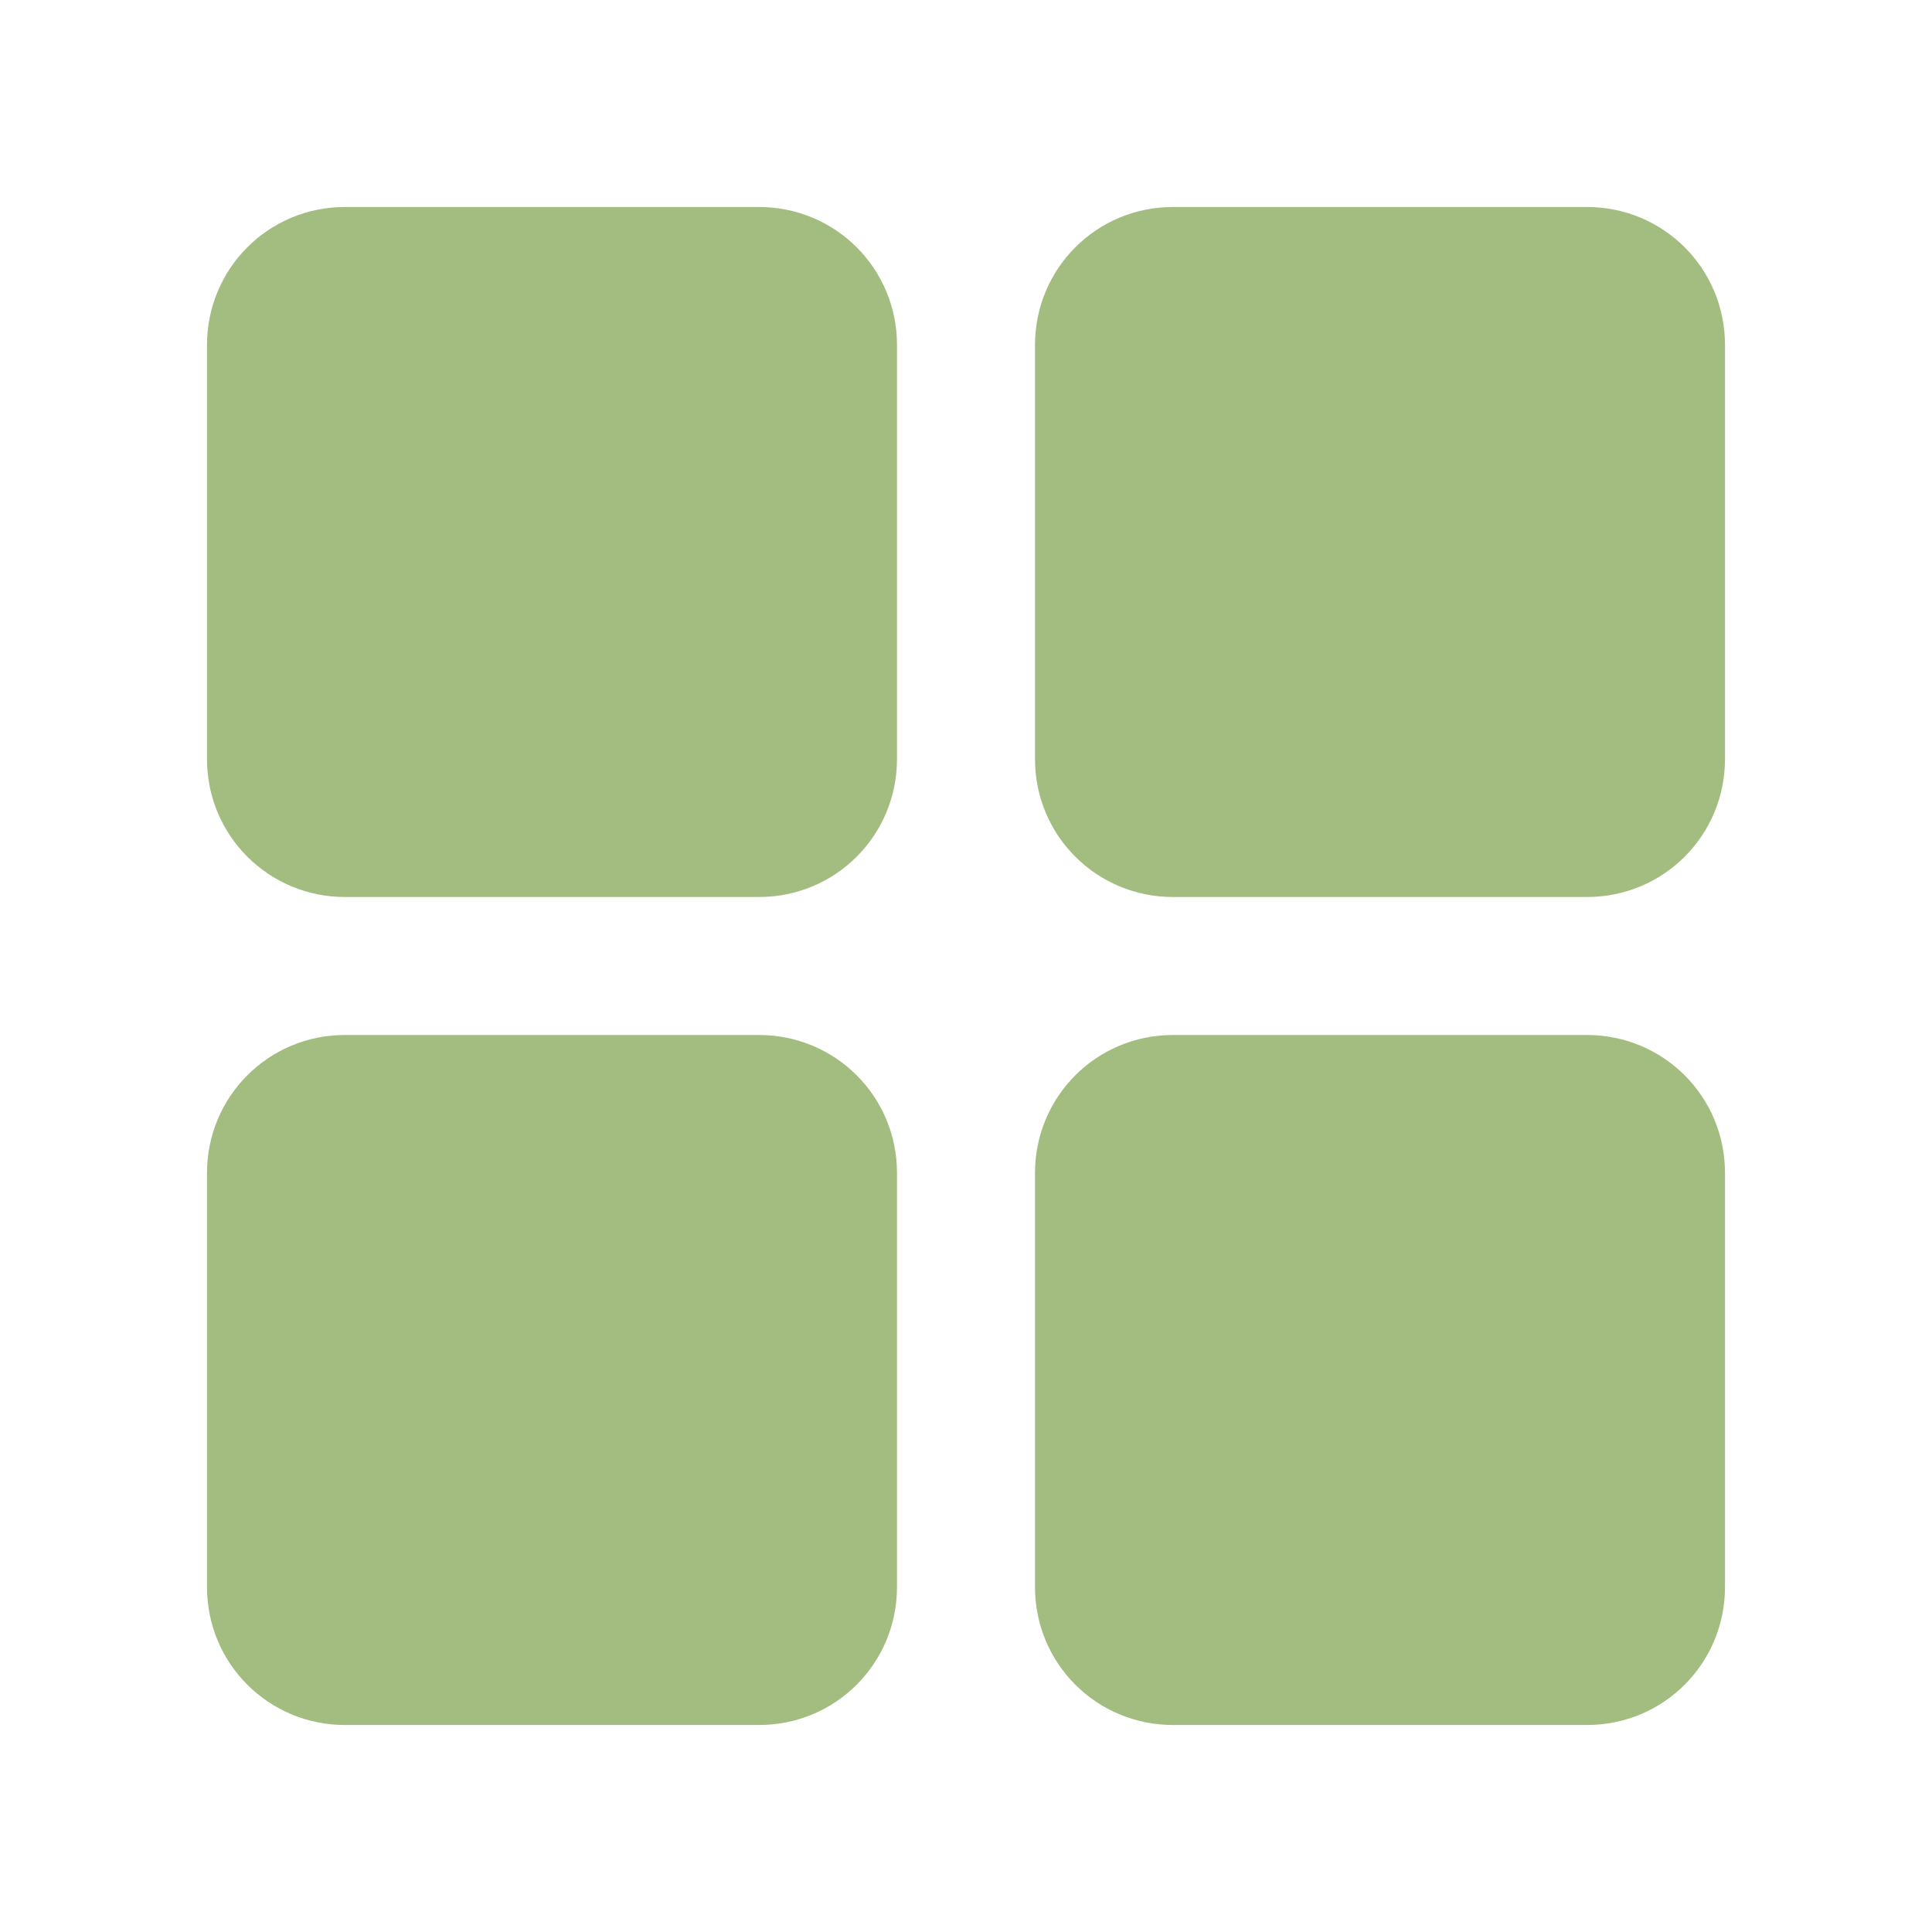
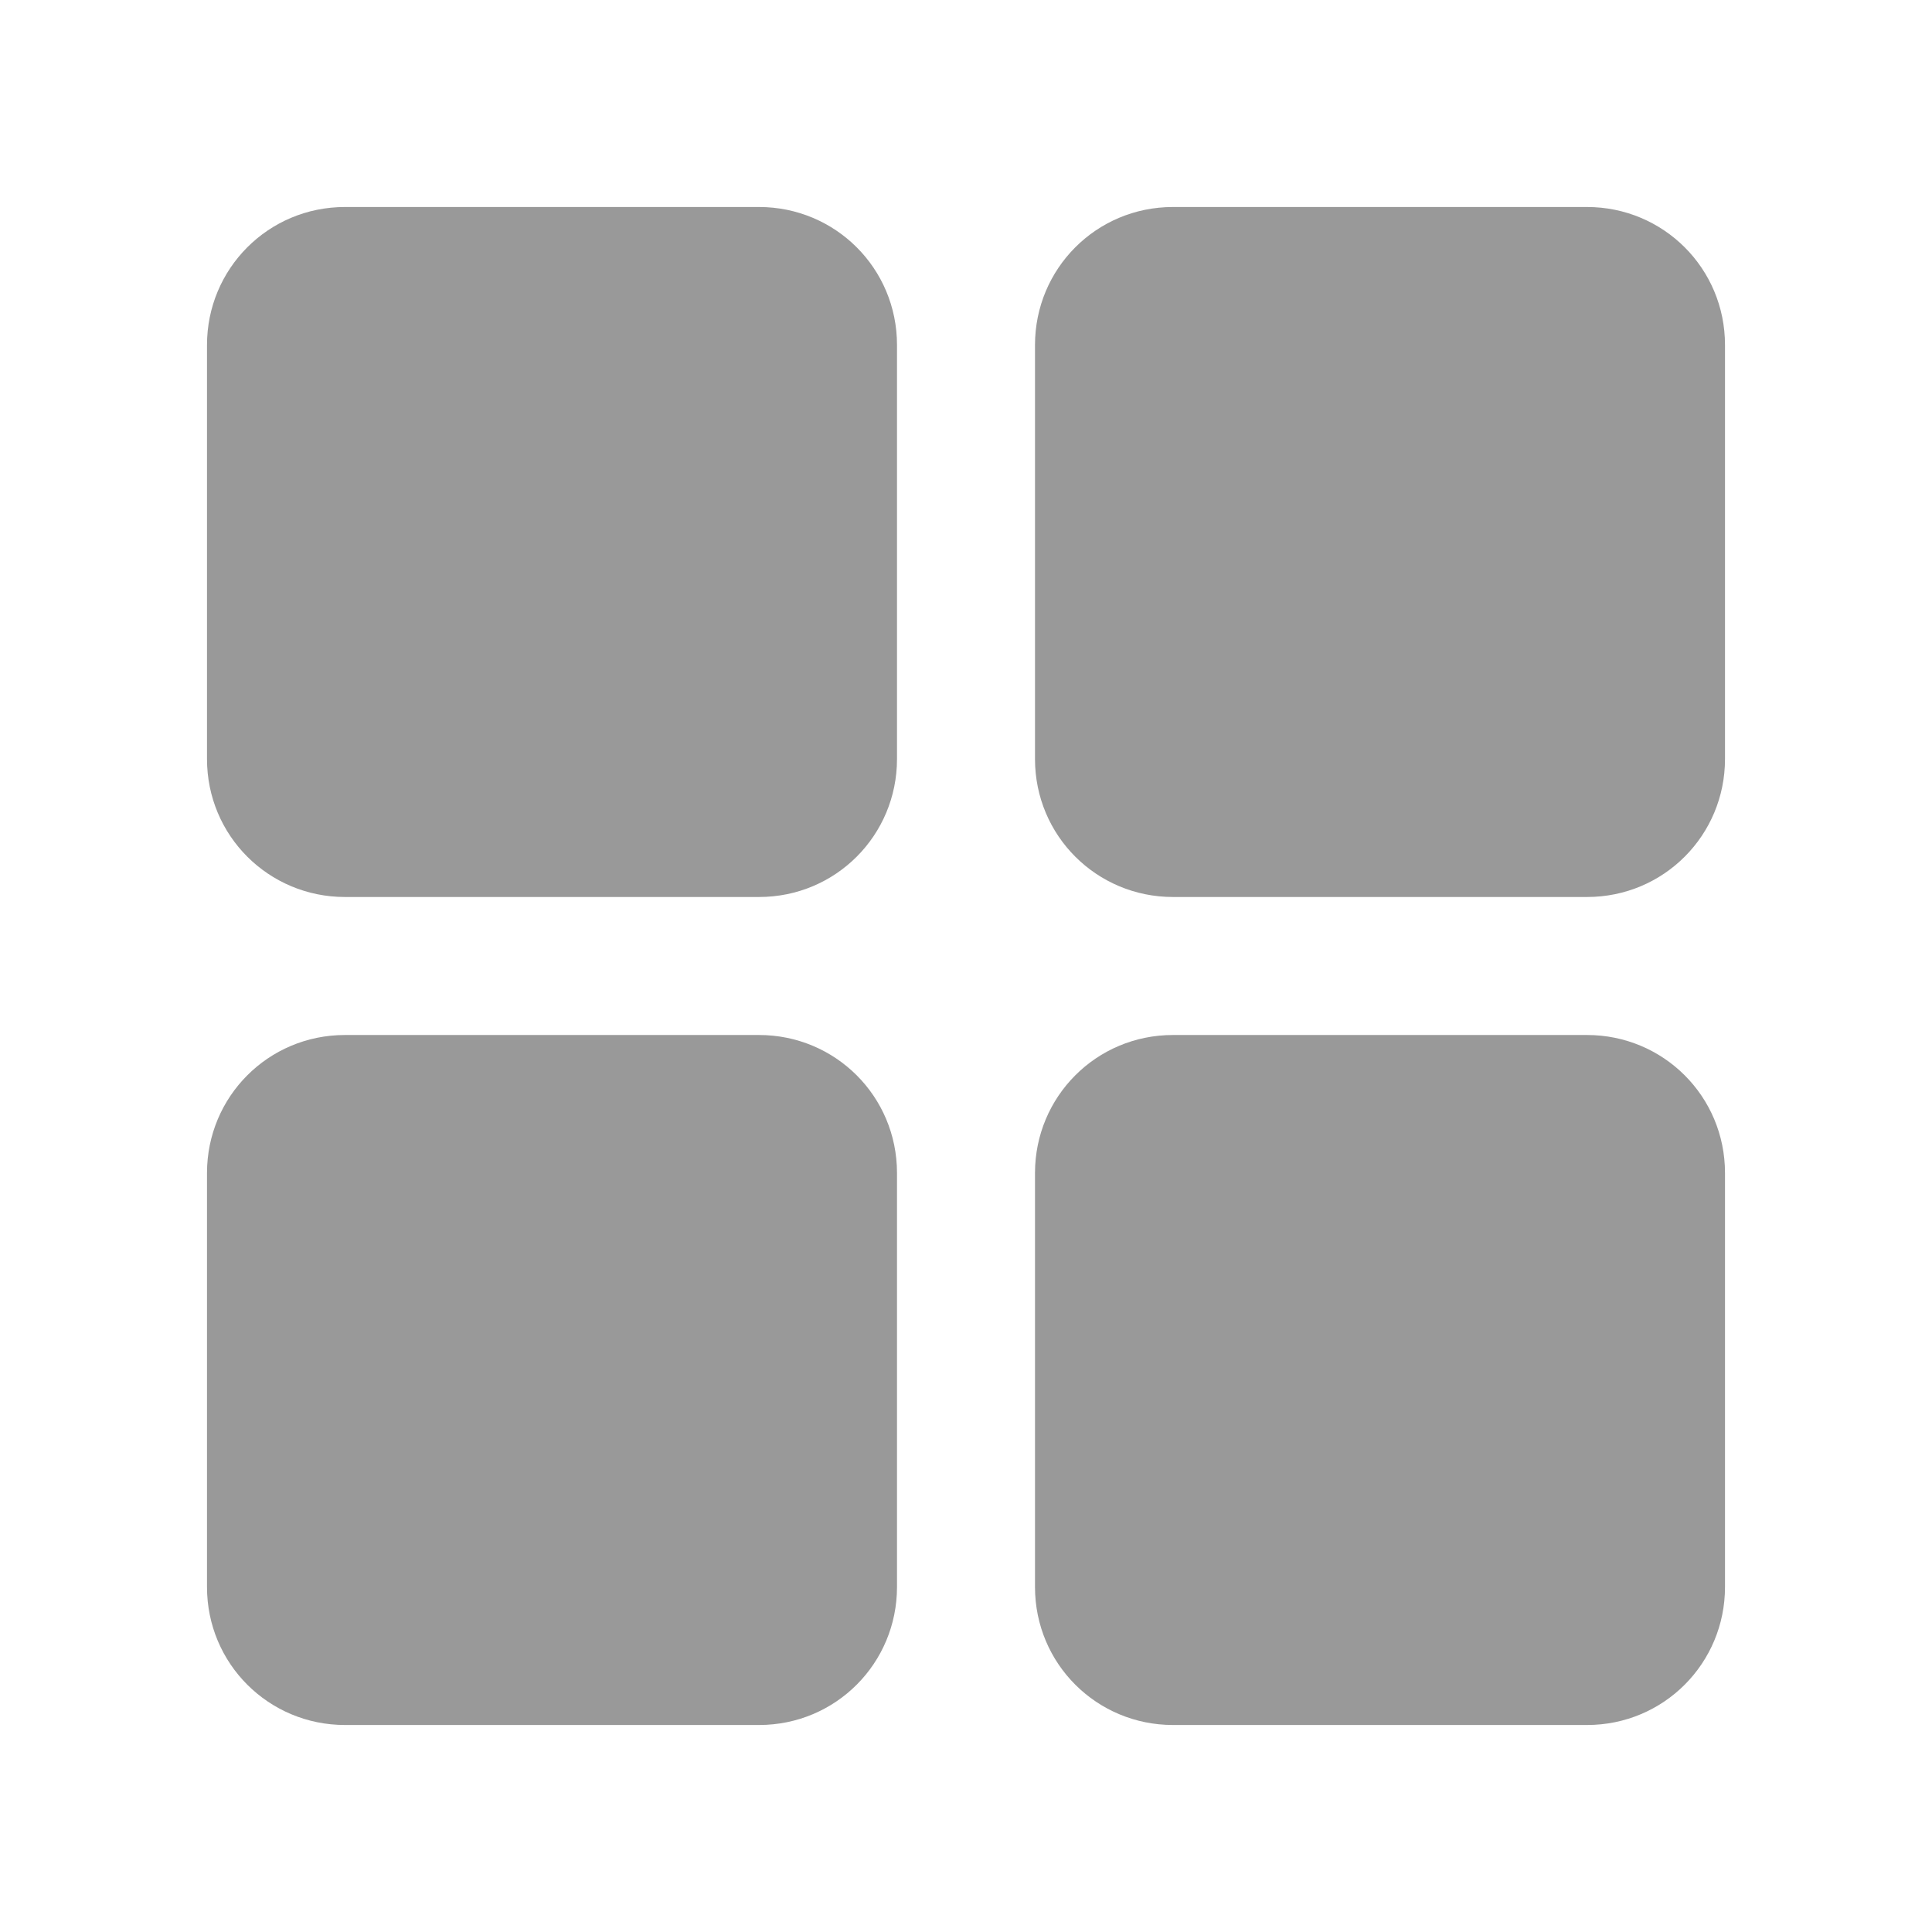
<svg xmlns="http://www.w3.org/2000/svg" width="28" height="28" viewBox="0 0 28 28" fill="none">
-   <path d="M3 5C3 3.895 3.887 3 5 3H11C12.105 3 13 3.887 13 5V11C13 12.105 12.113 13 11 13H5C3.895 13 3 12.113 3 11V5ZM15 5C15 3.895 15.887 3 17 3H23C24.105 3 25 3.887 25 5V11C25 12.105 24.113 13 23 13H17C15.895 13 15 12.113 15 11V5ZM15 17C15 15.895 15.887 15 17 15H23C24.105 15 25 15.887 25 17V23C25 24.105 24.113 25 23 25H17C15.895 25 15 24.113 15 23V17ZM3 17C3 15.895 3.887 15 5 15H11C12.105 15 13 15.887 13 17V23C13 24.105 12.113 25 11 25H5C3.895 25 3 24.113 3 23V17Z" fill-rule="evenodd" clip-rule="evenodd" fill="#A3BD80" />
+   <path d="M3 5C3 3.895 3.887 3 5 3H11C12.105 3 13 3.887 13 5V11C13 12.105 12.113 13 11 13H5C3.895 13 3 12.113 3 11V5ZM15 5C15 3.895 15.887 3 17 3H23C24.105 3 25 3.887 25 5V11C25 12.105 24.113 13 23 13H17C15.895 13 15 12.113 15 11V5ZM15 17C15 15.895 15.887 15 17 15H23C24.105 15 25 15.887 25 17V23C25 24.105 24.113 25 23 25H17C15.895 25 15 24.113 15 23V17ZM3 17C3 15.895 3.887 15 5 15H11C12.105 15 13 15.887 13 17V23C13 24.105 12.113 25 11 25H5C3.895 25 3 24.113 3 23V17Z" fill-rule="evenodd" clip-rule="evenodd" fill="#999999" />
</svg>
